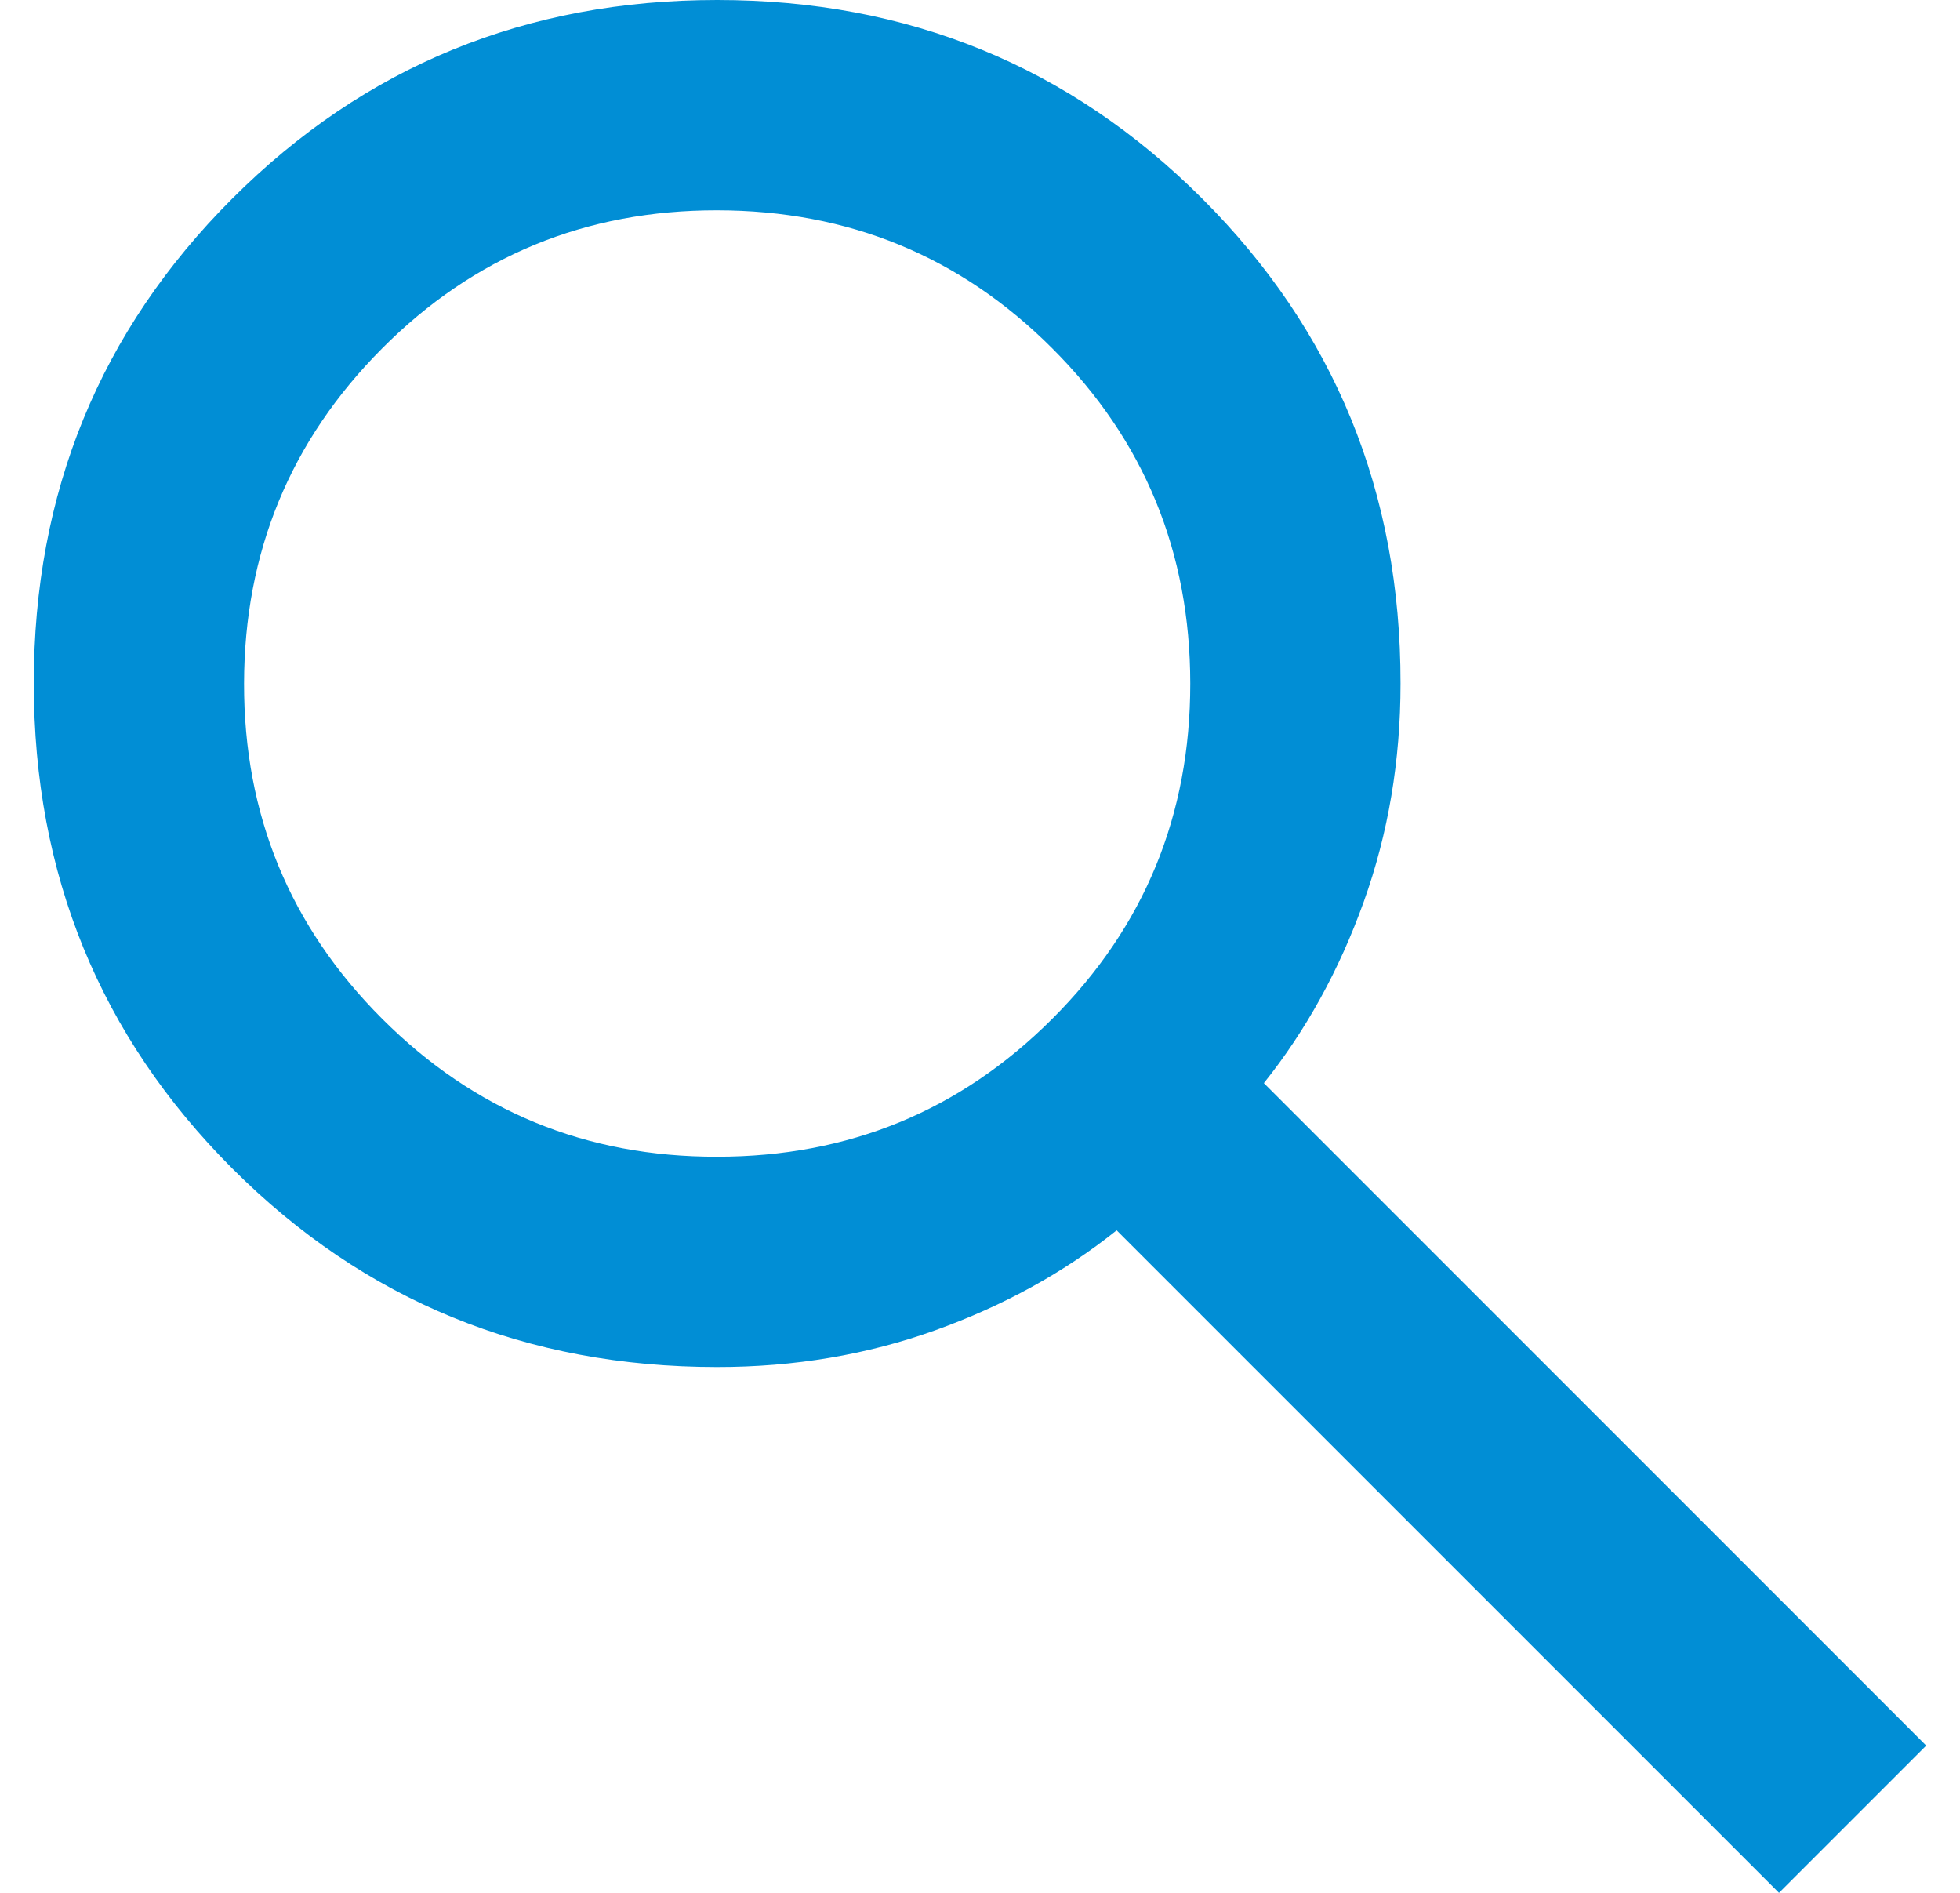
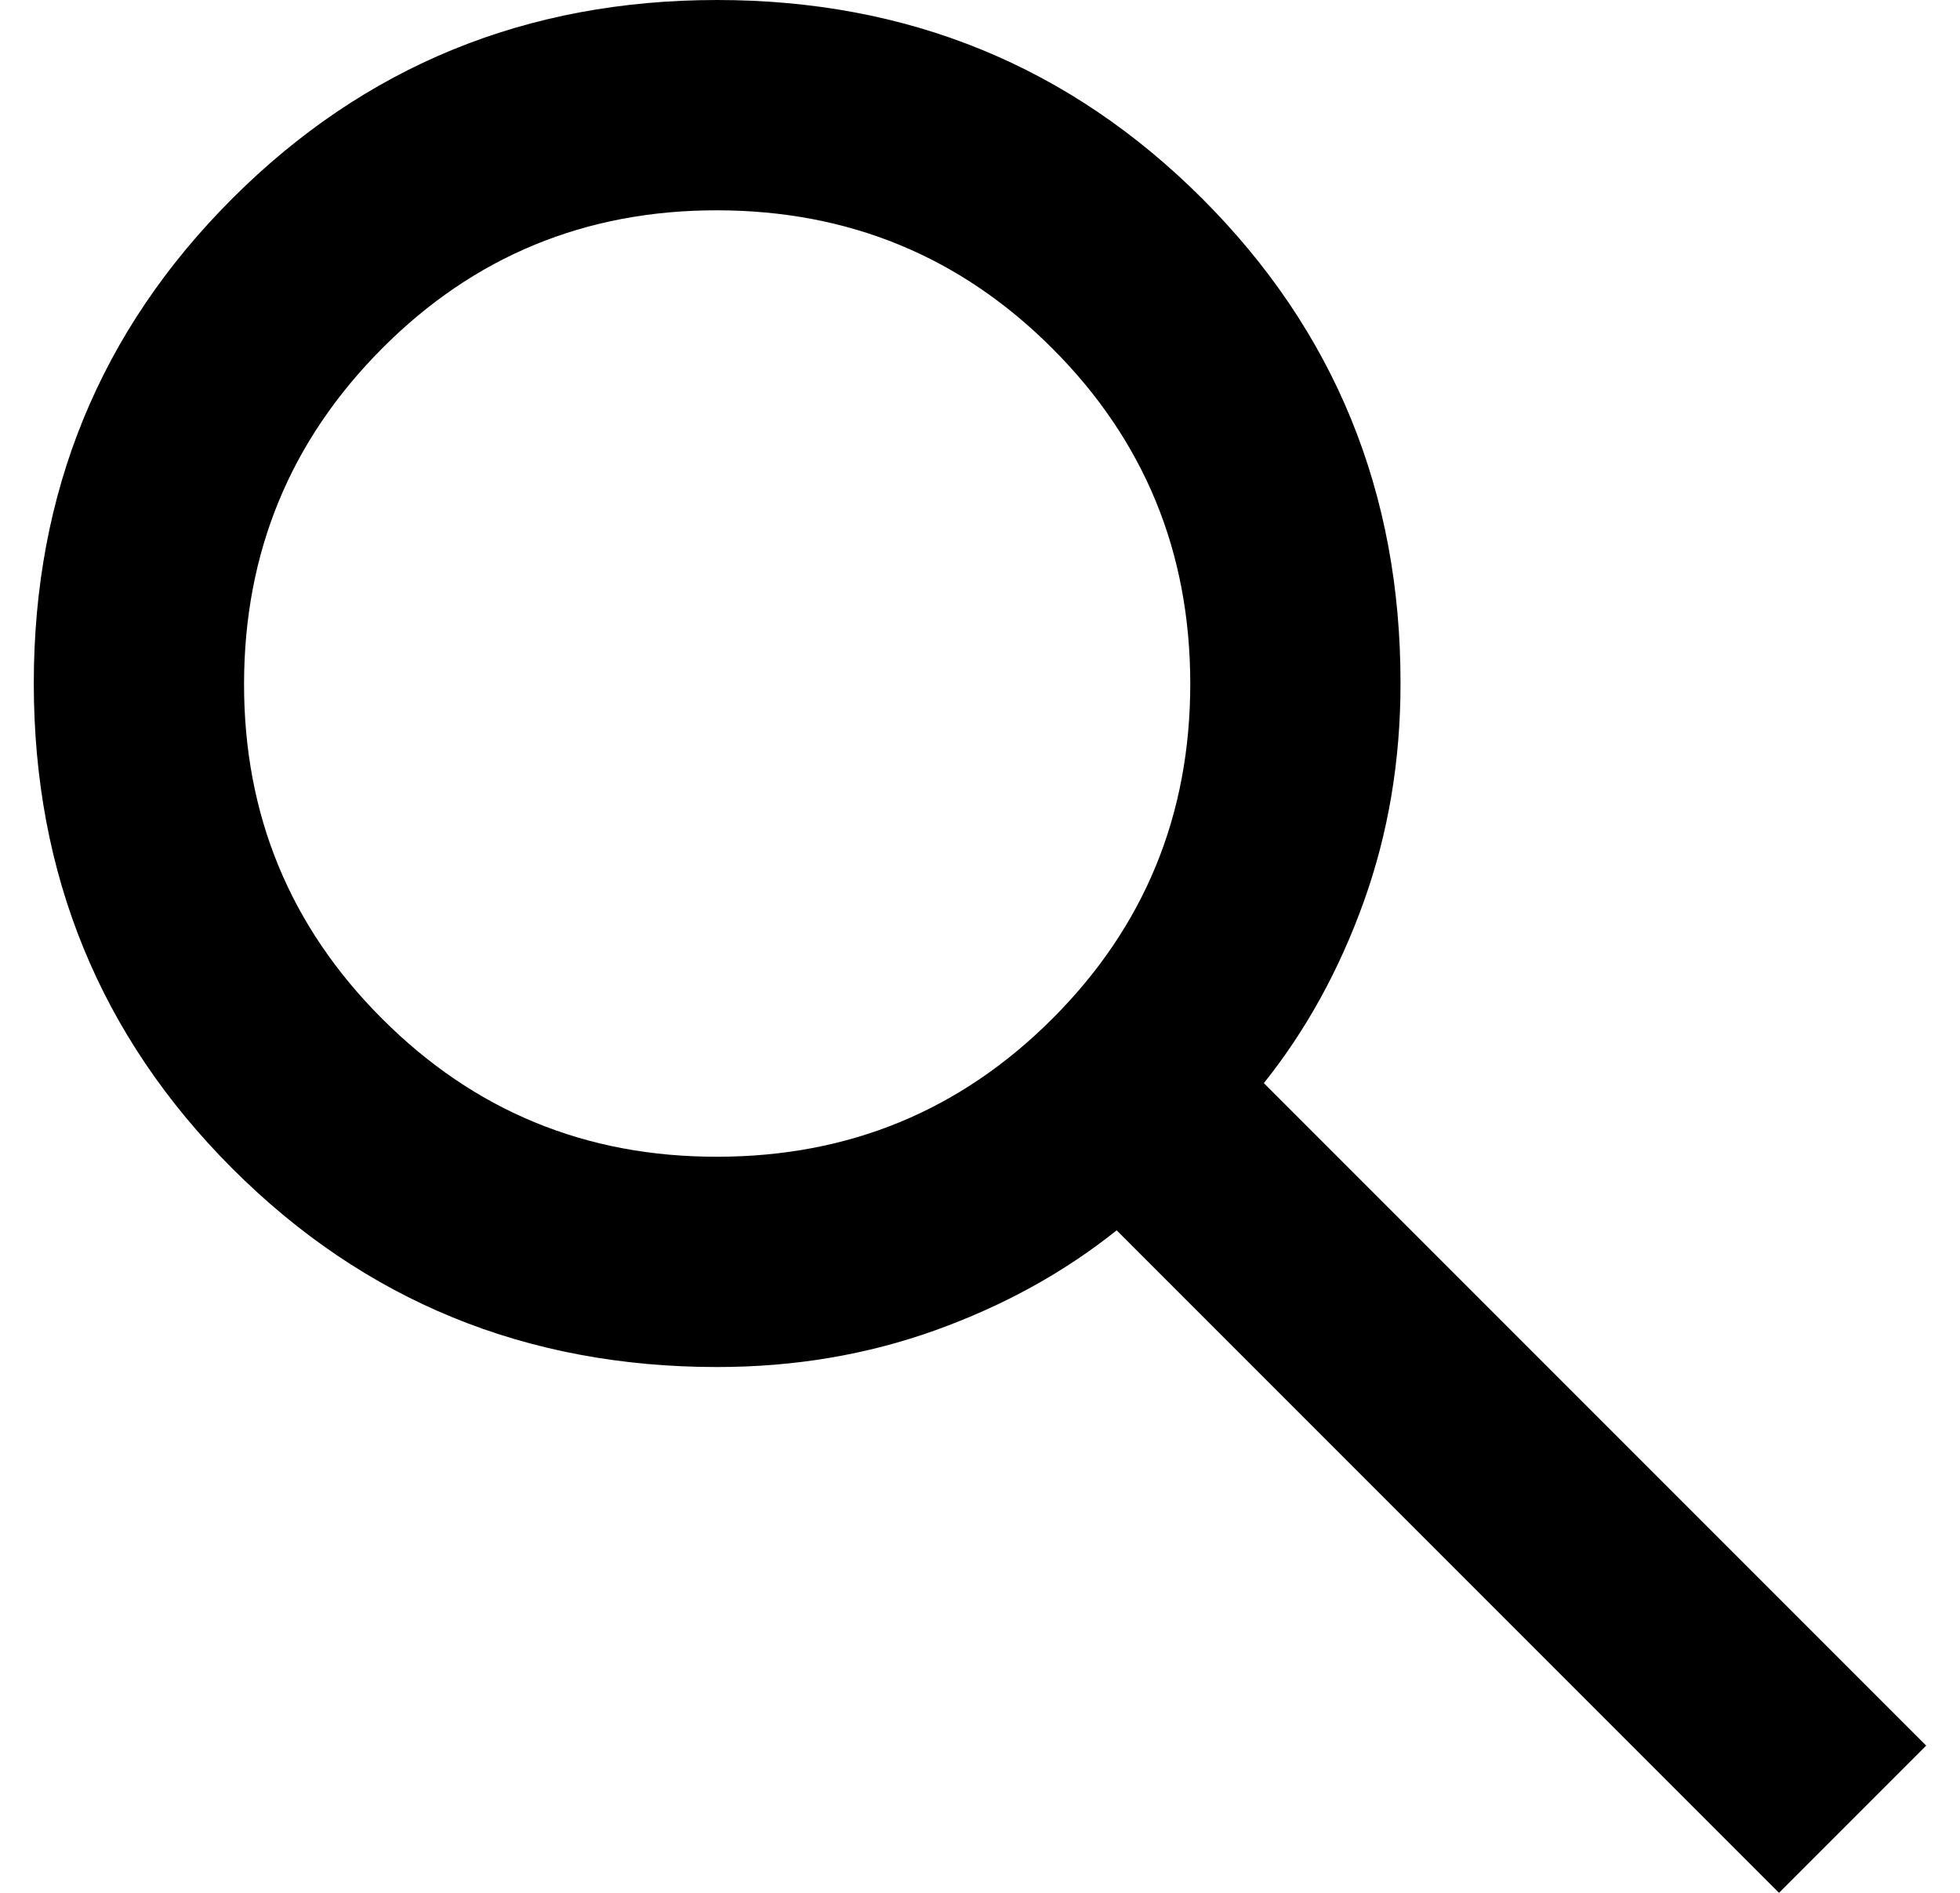
<svg xmlns="http://www.w3.org/2000/svg" width="29" height="28" viewBox="0 0 29 28" fill="none">
-   <path d="M26.322 28L16.522 18.2C15.744 18.822 14.85 19.315 13.839 19.678C12.828 20.041 11.752 20.222 10.611 20.222C7.785 20.222 5.394 19.243 3.437 17.285C1.48 15.327 0.501 12.936 0.5 10.111C0.499 7.286 1.478 4.895 3.437 2.937C5.396 0.979 7.787 0 10.611 0C13.435 0 15.827 0.979 17.787 2.937C19.747 4.895 20.725 7.286 20.722 10.111C20.722 11.252 20.541 12.328 20.178 13.339C19.815 14.35 19.322 15.244 18.7 16.022L28.5 25.822L26.322 28ZM10.611 17.111C12.556 17.111 14.209 16.431 15.57 15.07C16.932 13.71 17.612 12.057 17.611 10.111C17.61 8.166 16.93 6.513 15.57 5.154C14.211 3.794 12.558 3.113 10.611 3.111C8.665 3.109 7.012 3.79 5.654 5.154C4.295 6.517 3.614 8.17 3.611 10.111C3.608 12.052 4.289 13.706 5.654 15.07C7.018 16.435 8.671 17.115 10.611 17.111Z" fill="#018ED5" />
+   <path d="M26.322 28L16.522 18.2C15.744 18.822 14.85 19.315 13.839 19.678C12.828 20.041 11.752 20.222 10.611 20.222C7.785 20.222 5.394 19.243 3.437 17.285C1.48 15.327 0.501 12.936 0.5 10.111C0.499 7.286 1.478 4.895 3.437 2.937C5.396 0.979 7.787 0 10.611 0C13.435 0 15.827 0.979 17.787 2.937C19.747 4.895 20.725 7.286 20.722 10.111C20.722 11.252 20.541 12.328 20.178 13.339C19.815 14.35 19.322 15.244 18.7 16.022L28.5 25.822L26.322 28ZM10.611 17.111C12.556 17.111 14.209 16.431 15.57 15.07C16.932 13.71 17.612 12.057 17.611 10.111C17.61 8.166 16.93 6.513 15.57 5.154C14.211 3.794 12.558 3.113 10.611 3.111C8.665 3.109 7.012 3.79 5.654 5.154C4.295 6.517 3.614 8.17 3.611 10.111C3.608 12.052 4.289 13.706 5.654 15.07C7.018 16.435 8.671 17.115 10.611 17.111Z" fill="currentColor" />
</svg>
